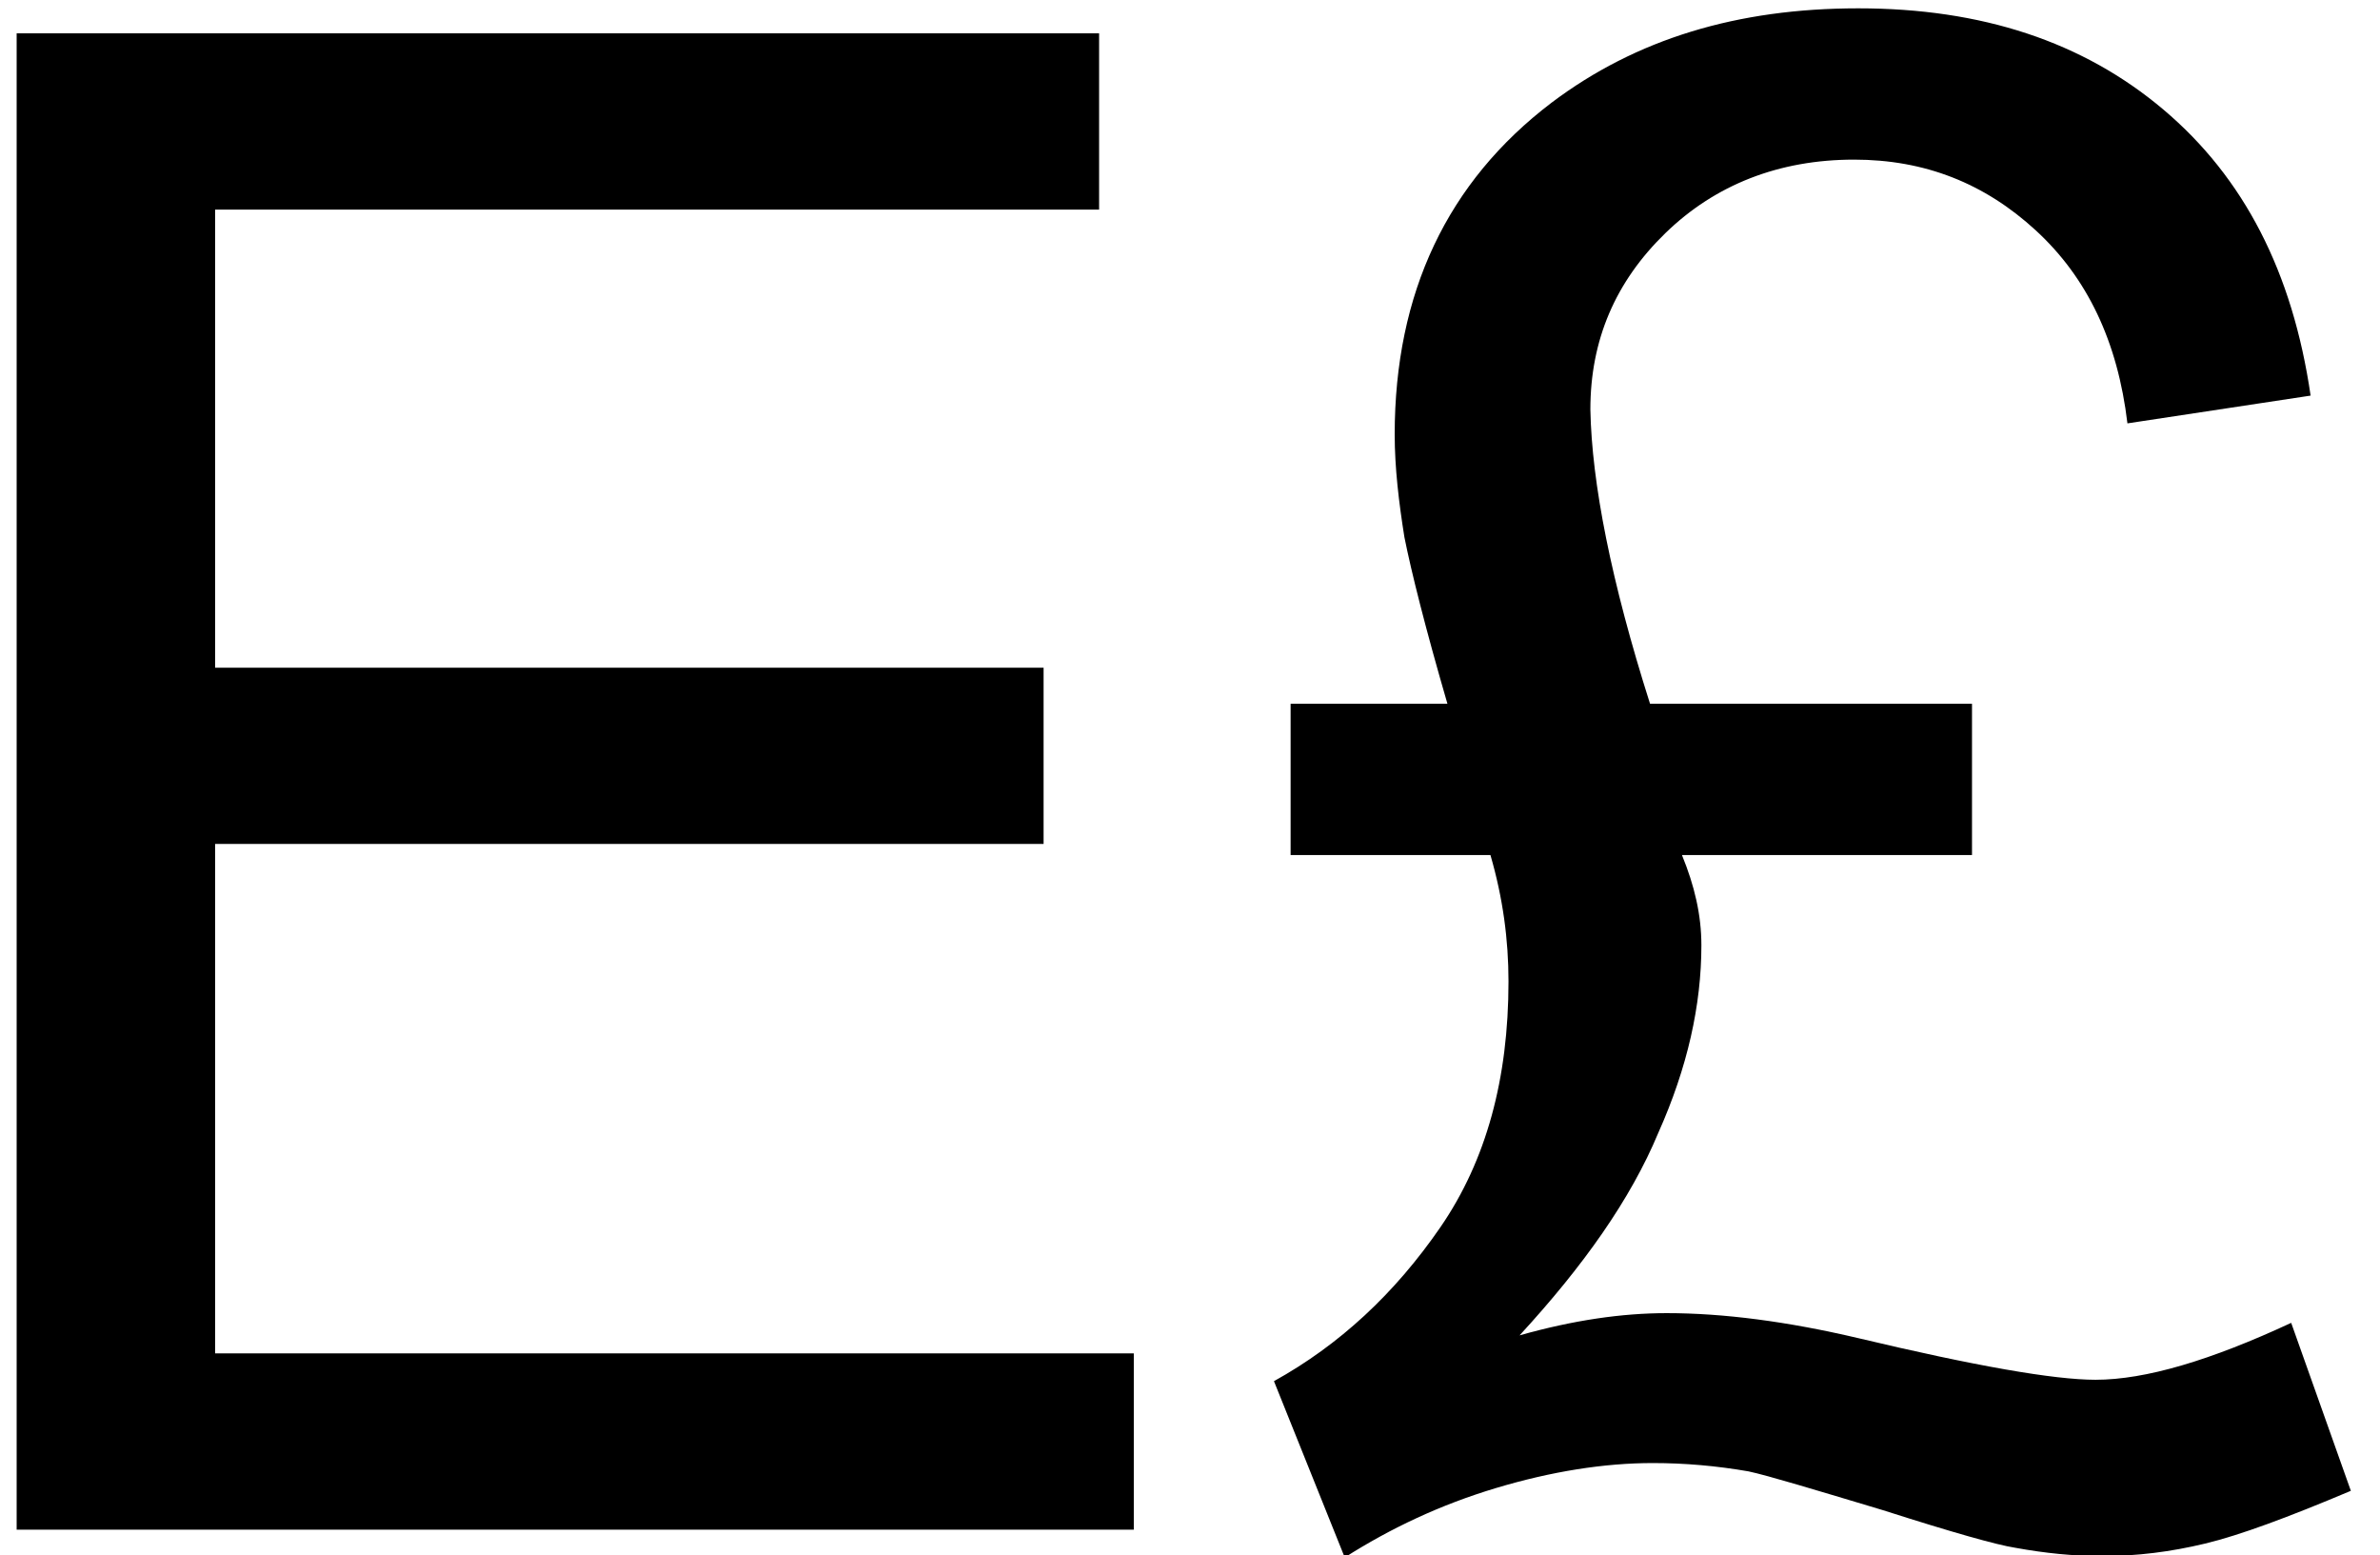
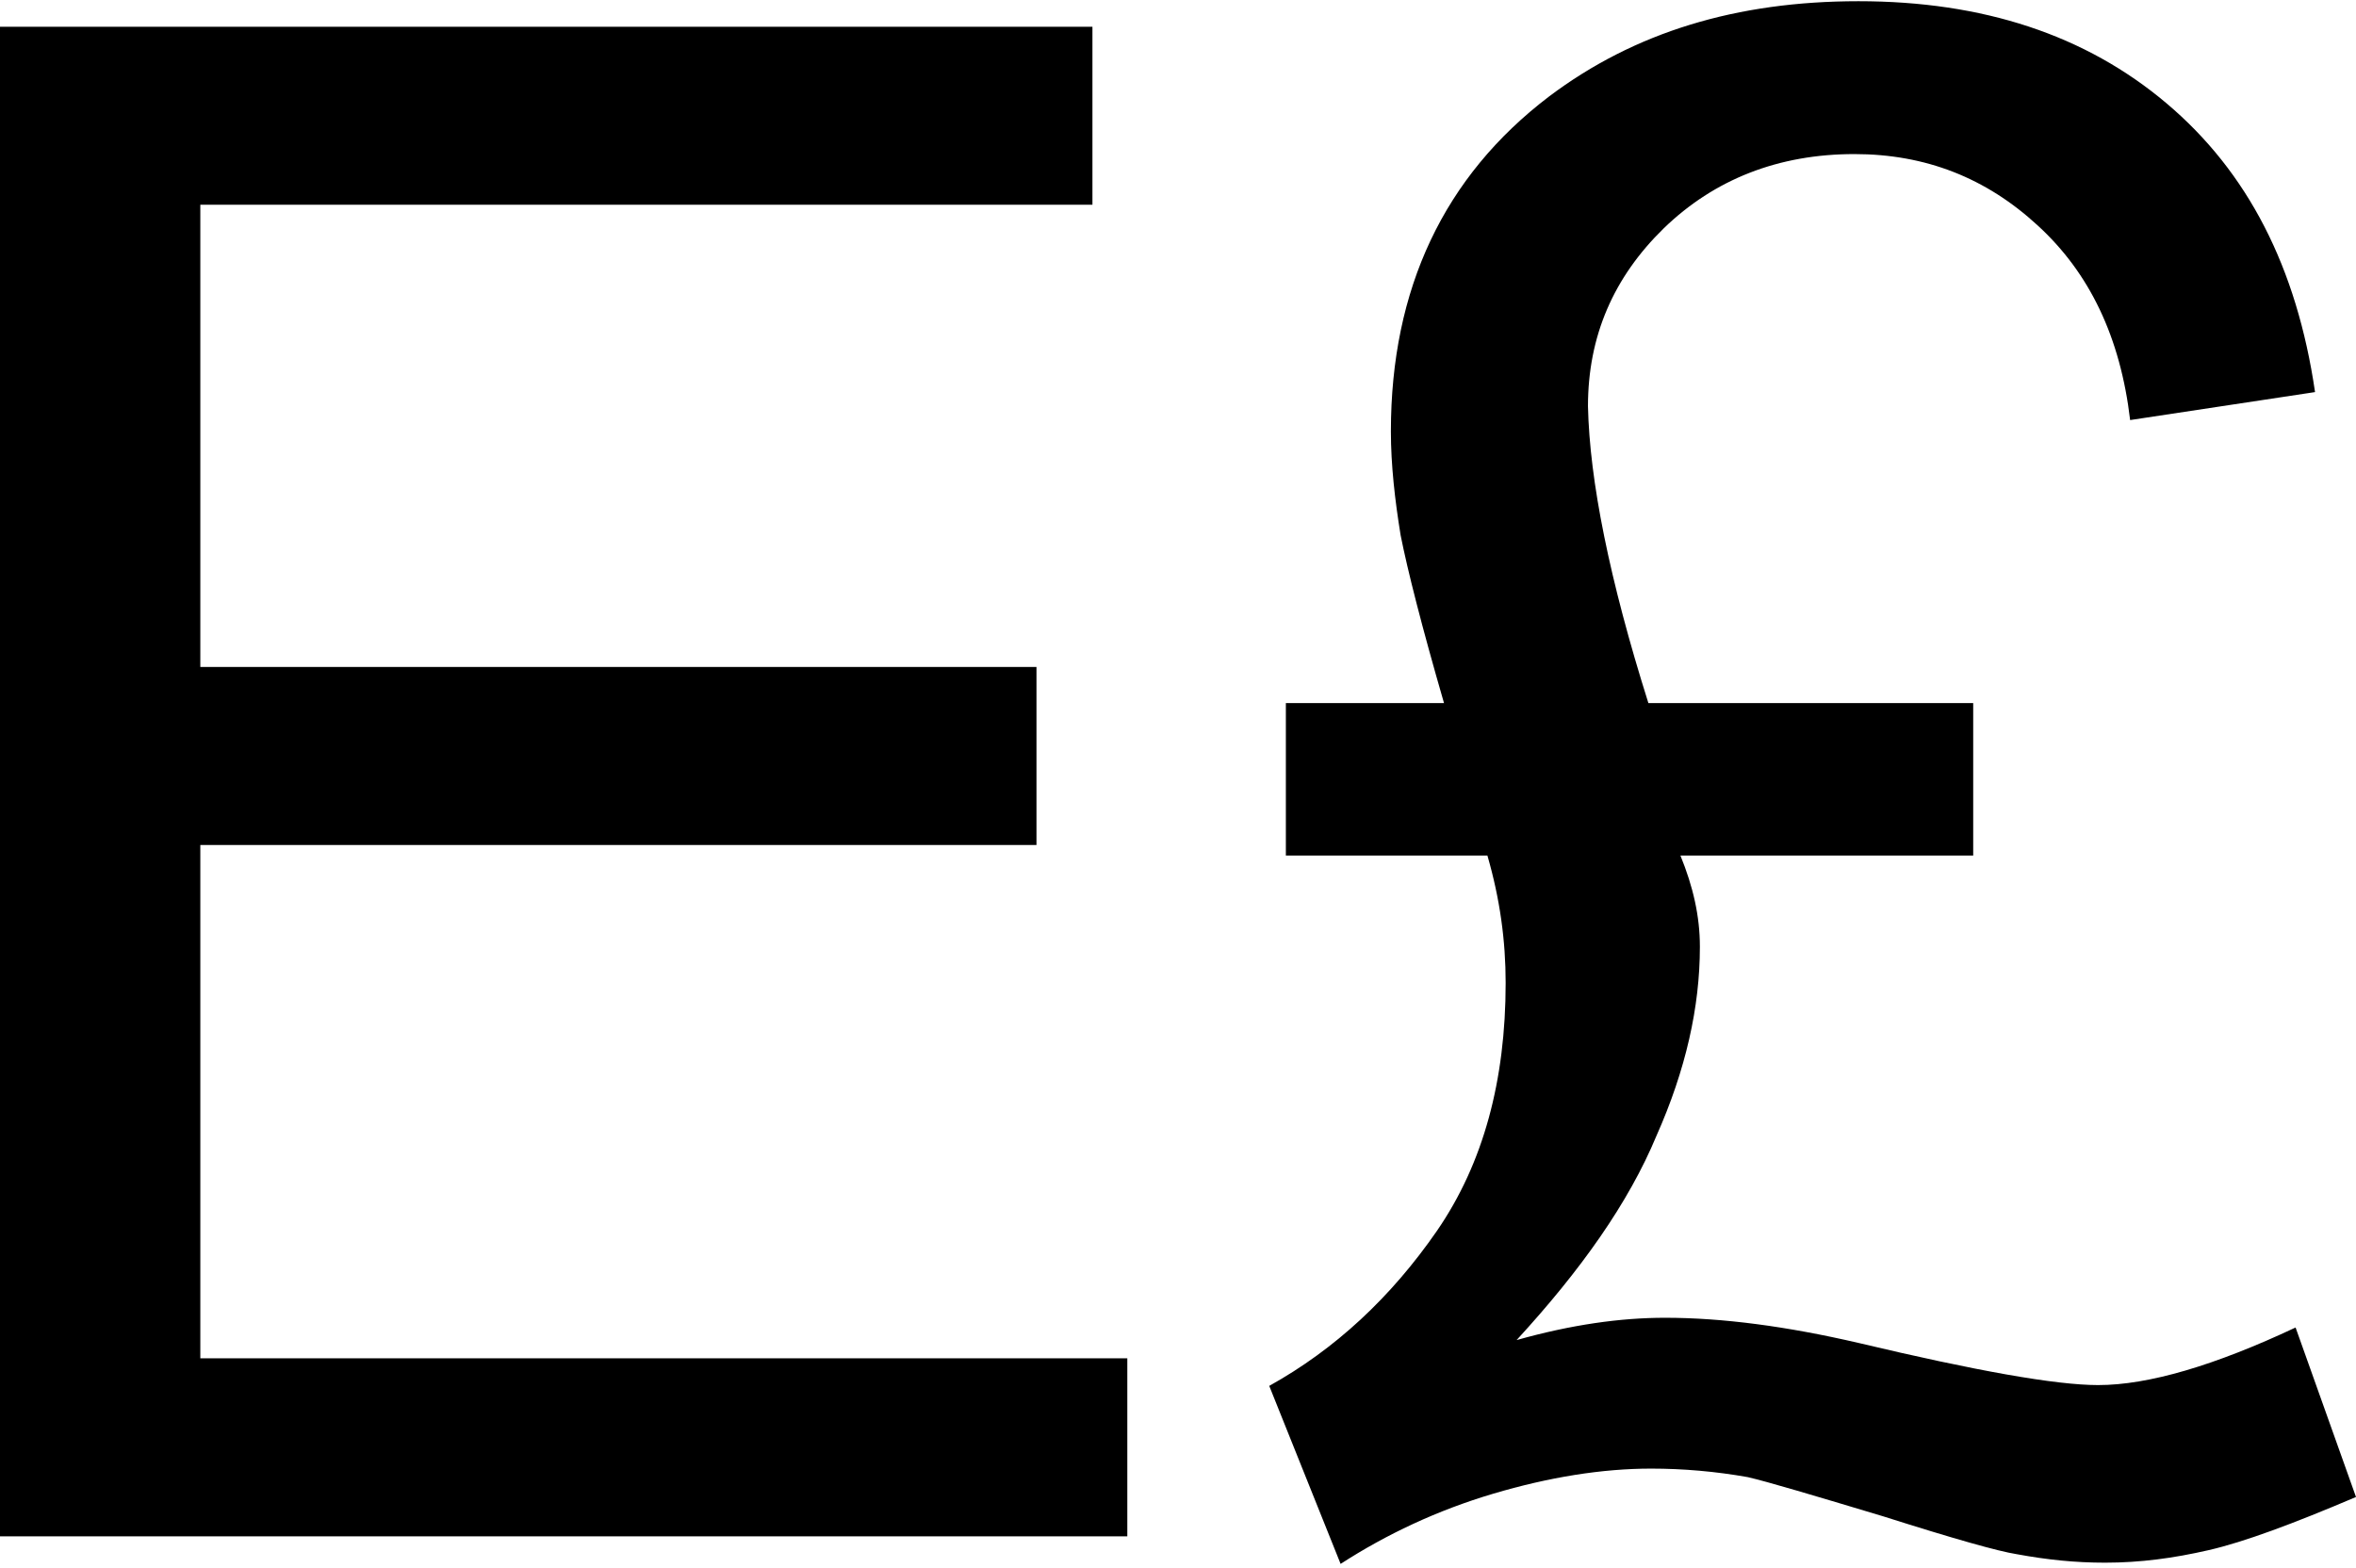
- <svg xmlns="http://www.w3.org/2000/svg" version="1.1" id="Layer_1" x="0px" y="0px" viewBox="0 0 171.5 112" style="enable-background:new 0 0 171.5 112;" xml:space="preserve">
-   <style type="text/css">
- 	.st0{enable-background:new    ;}
- </style>
-   <path id="svg_3" class="st0" d="M1.2,110.2V2.4h78v12.7H15.5v33h59.7v12.7H15.5v36.7h66.2v12.7H1.2z M118.9,50.7h23.2v10.9h-20.9  c0.9,2.2,1.4,4.3,1.4,6.5c0,4.3-1,8.8-3.1,13.5c-2,4.8-5.4,9.6-10,14.6c3.9-1.1,7.4-1.6,10.6-1.6c4.1,0,8.7,0.6,13.8,1.8  c8.4,2,14.1,3,17.1,3c3.6,0,8.3-1.4,14.1-4.1l4.3,12.1c-4.5,1.9-8,3.2-10.5,3.8s-4.9,0.9-7.4,0.9c-2.1,0-4.1-0.2-6.3-0.6  c-1.3-0.2-4.5-1.1-9.5-2.7c-5-1.5-8.3-2.5-9.7-2.8c-2.3-0.4-4.6-0.6-6.9-0.6c-3.5,0-7.3,0.6-11.3,1.8c-4,1.2-7.6,2.9-10.9,5  l-5.1-12.7c4.7-2.6,8.7-6.3,12-11.1c3.3-4.8,4.9-10.7,4.9-17.7c0-3-0.4-6-1.3-9.1H93V50.7h11.3c-1.6-5.5-2.6-9.5-3.1-12  c-0.4-2.5-0.7-5-0.7-7.4c0-10.2,3.8-18.2,11.3-23.9c6.1-4.6,13.4-6.8,22.1-6.8c8.9,0,16.2,2.4,22,7.3c5.8,4.9,9.3,11.7,10.6,20.6  l-13.2,2c-0.7-5.9-2.9-10.5-6.6-13.9c-3.7-3.4-8-5.1-13.1-5.1c-5.4,0-10,1.8-13.6,5.3c-3.6,3.5-5.4,7.7-5.4,12.7  C114.7,34.8,116.1,41.9,118.9,50.7z" />
+ <svg xmlns="http://www.w3.org/2000/svg" version="1.1" id="Layer_1" x="0px" y="0px" viewBox="0 0 581 386.7" style="enable-background:new 0 0 581 386.7;" xml:space="preserve">
+   <path id="svg_3" d="M0,378.9V6.6h269.4v43.9h-220v114h206.2v43.9H49.4V335H278v43.9H0z M406.5,173.4h80.1V211h-72.2  c3.1,7.6,4.8,14.9,4.8,22.5c0,14.9-3.5,30.4-10.7,46.6c-6.9,16.6-18.7,33.2-34.5,50.4c13.5-3.8,25.6-5.5,36.6-5.5  c14.2,0,30,2.1,47.7,6.2c29,6.9,48.7,10.4,59.1,10.4c12.4,0,28.7-4.8,48.7-14.2l14.9,41.8c-15.5,6.6-27.6,11.1-36.3,13.1  s-16.9,3.1-25.6,3.1c-7.3,0-14.2-0.7-21.8-2.1c-4.5-0.7-15.5-3.8-32.8-9.3c-17.3-5.2-28.7-8.6-33.5-9.7c-7.9-1.4-15.9-2.1-23.8-2.1  c-12.1,0-25.2,2.1-39,6.2s-26.3,10-37.6,17.3l-17.6-43.9c16.2-9,30-21.8,41.4-38.3c11.4-16.6,16.9-37,16.9-61.1  c0-10.4-1.4-20.7-4.5-31.4h-49.7v-37.6h39c-5.5-19-9-32.8-10.7-41.4c-1.4-8.6-2.4-17.3-2.4-25.6c0-35.2,13.1-62.9,39-82.6  c21.1-15.9,46.3-23.5,76.3-23.5c30.7,0,56,8.3,76,25.2s32.1,40.4,36.6,71.2l-45.6,6.9c-2.4-20.4-10-36.3-22.8-48  C489.8,43.9,474.9,38,457.3,38c-18.7,0-34.5,6.2-47,18.3c-12.4,12.1-18.7,26.6-18.7,43.9C392,118.5,396.9,143,406.5,173.4z" />
</svg>
